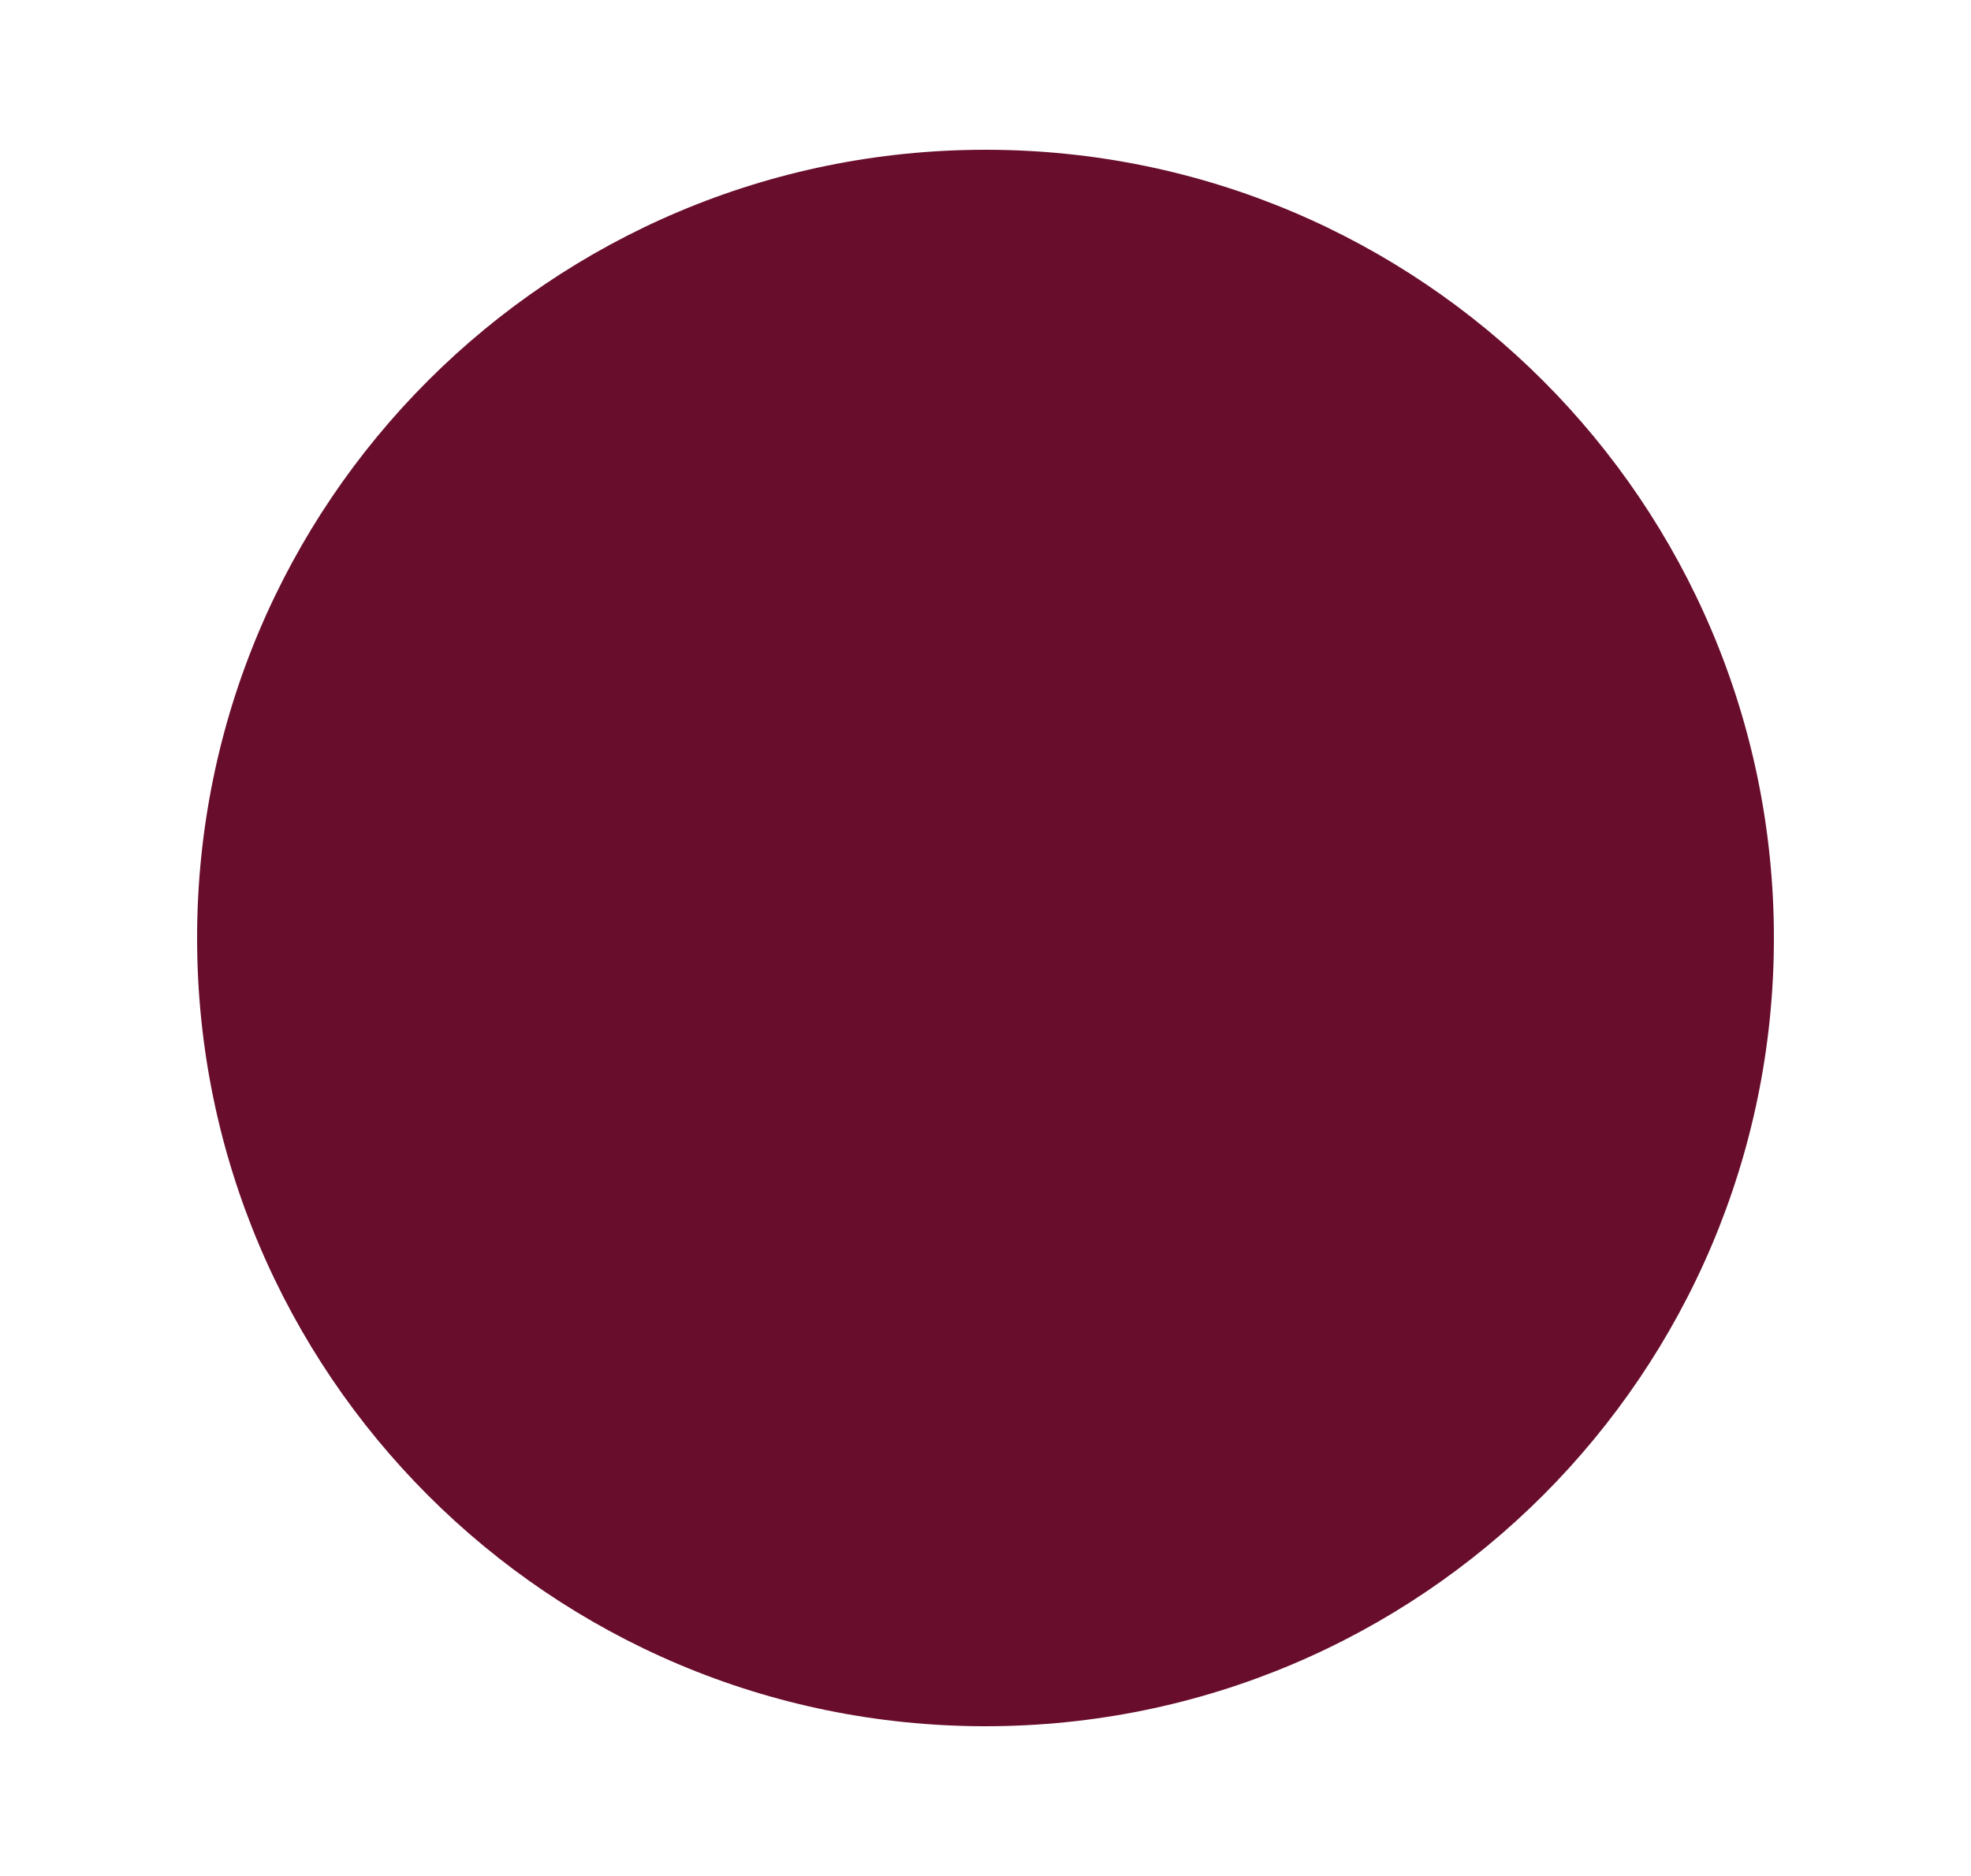
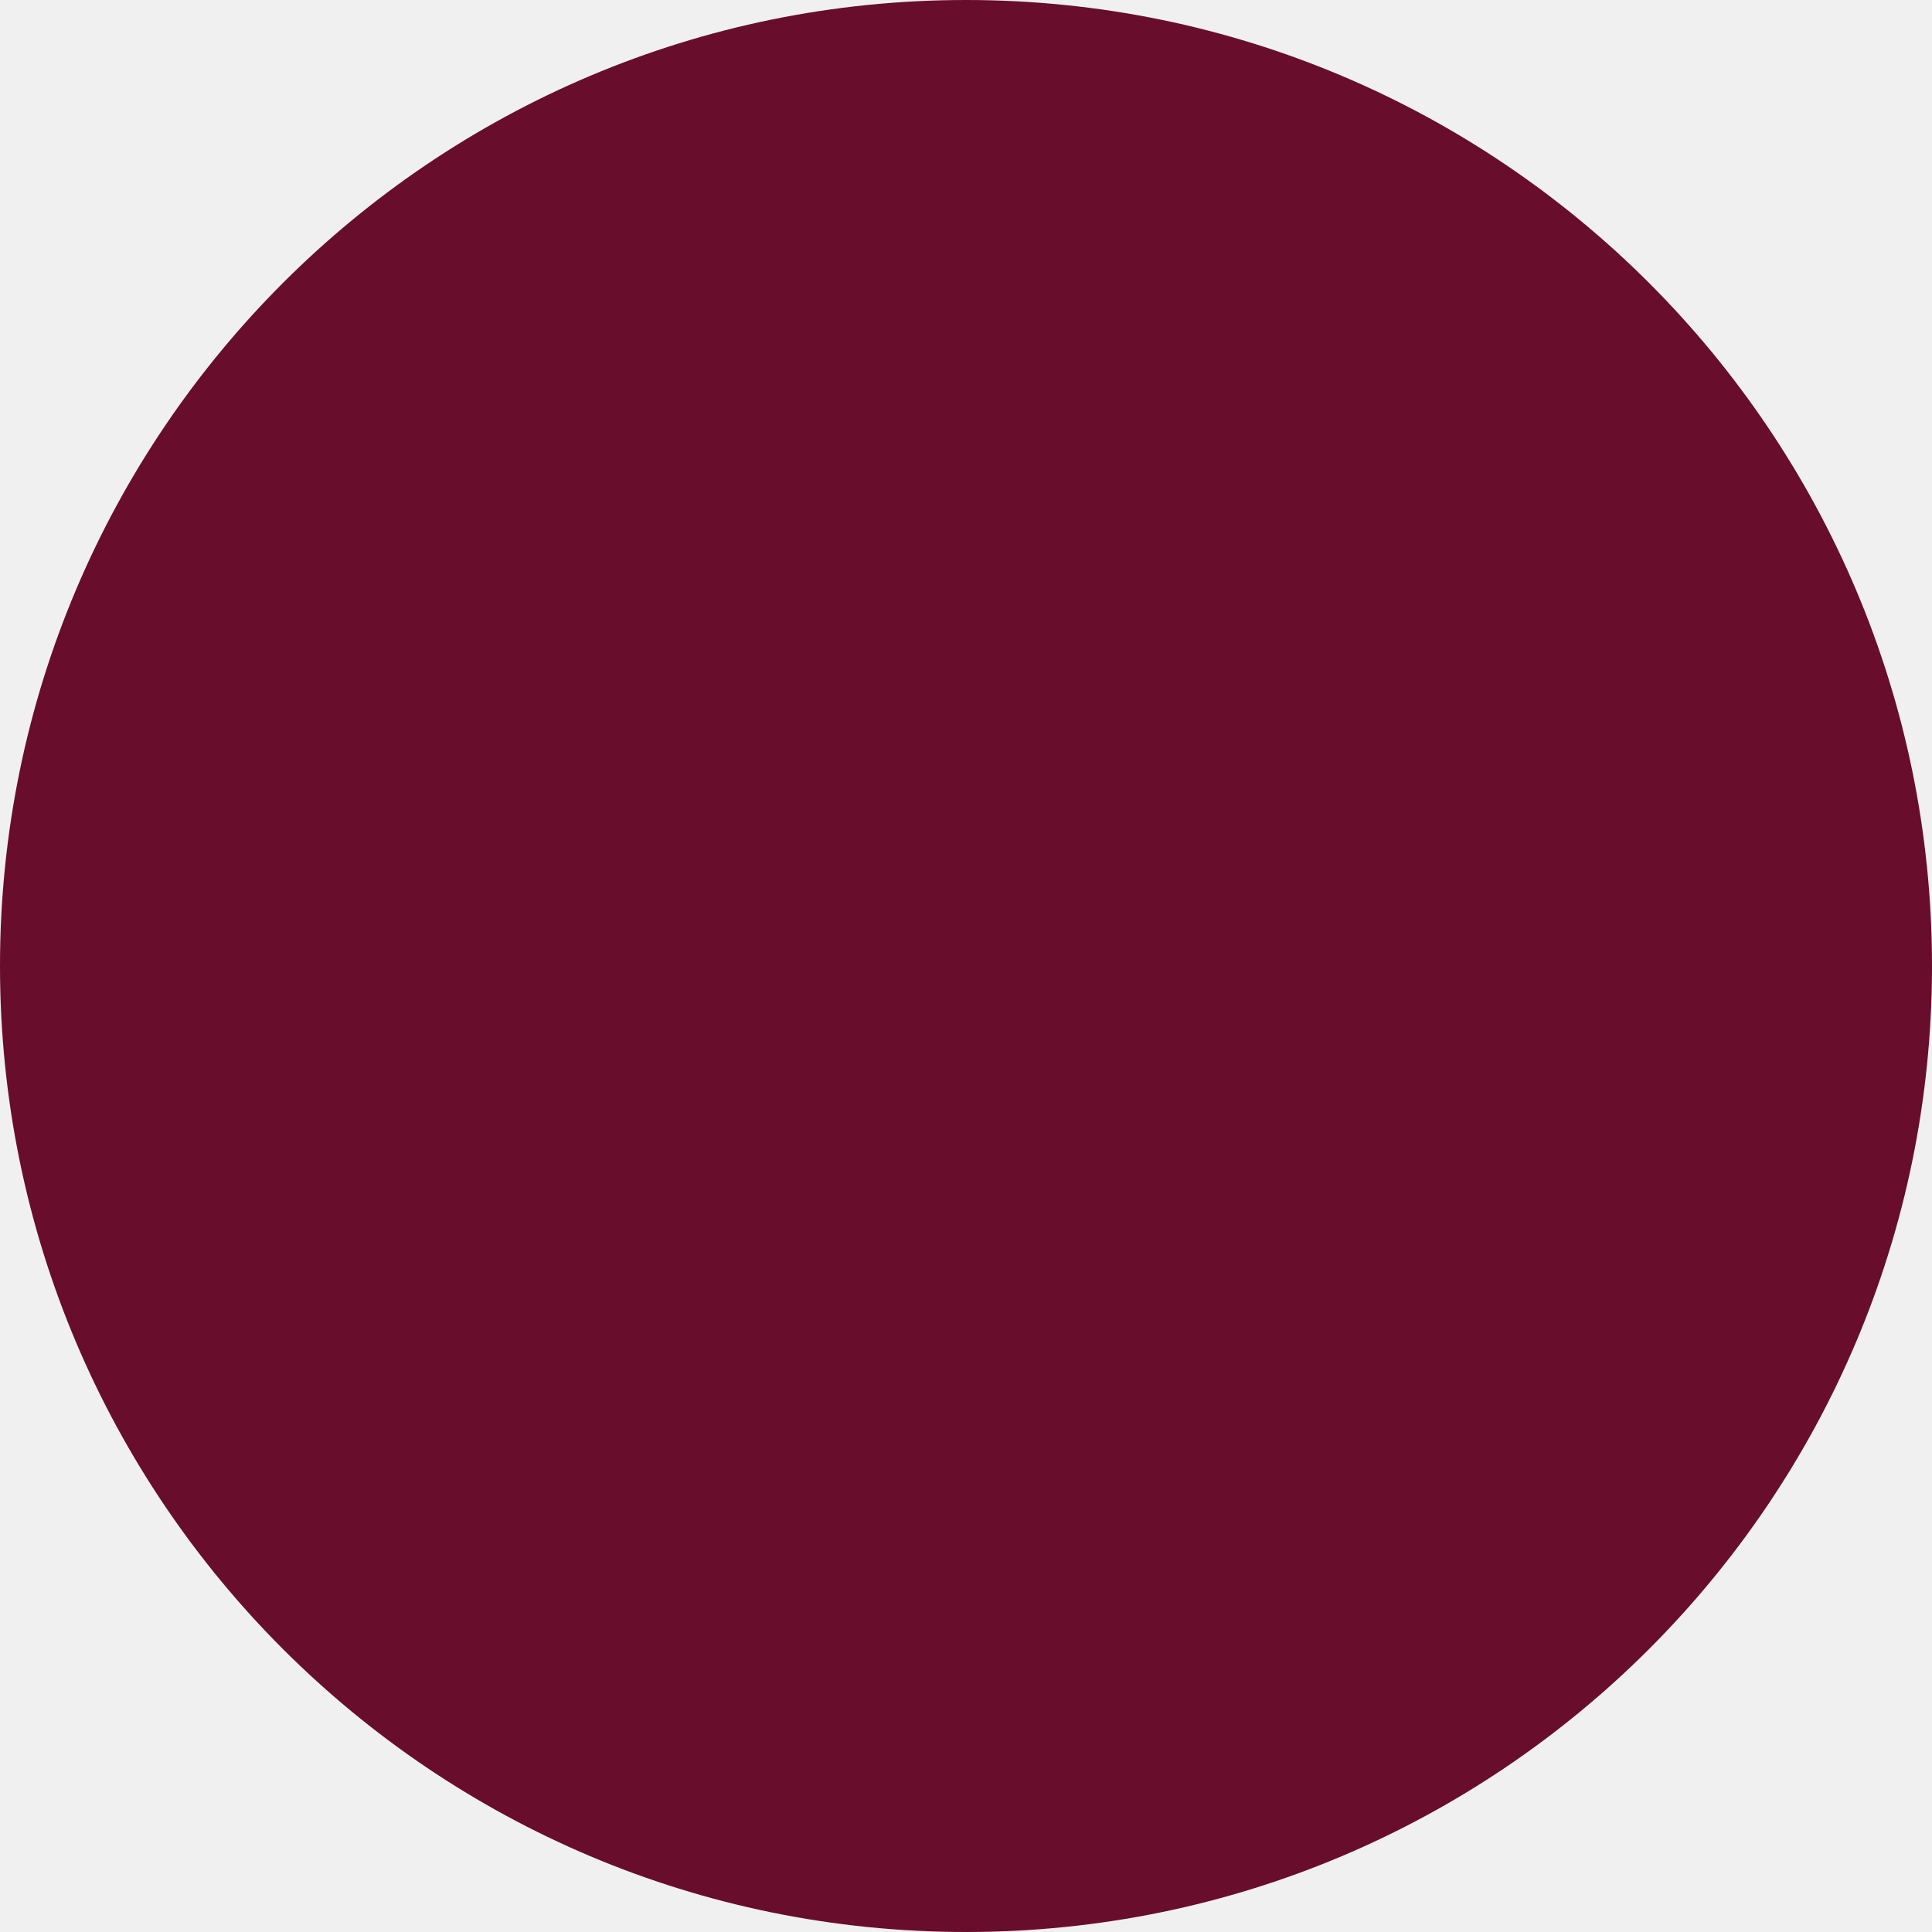
- <svg xmlns="http://www.w3.org/2000/svg" width="250" height="238" viewBox="0 0 250 238" fill="none">
+ <svg xmlns="http://www.w3.org/2000/svg" width="200" height="200" viewBox="0 0 200 200" fill="none">
  <g clip-path="url(#clip0)">
-     <rect width="250" height="238" fill="white" />
-     <path d="M125 19C69.772 19 25 63.772 25 119C25 174.228 69.772 219 125 219V19Z" fill="#690D2D" />
-     <path d="M125 219C180.228 219 225 174.228 225 119C225 63.772 180.228 19 125 19V219Z" fill="#690D2D" />
+     <path d="M100 0C44.772 0 0 44.772 0 100C0 155.228 44.772 200 100 200V0Z" fill="#690D2D" />
+     <path d="M100 200C155.228 200 200 155.228 200 100C200 44.772 155.228 0 100 0V200Z" fill="#690D2D" />
  </g>
  <defs>
    <clipPath id="clip0">
-       <rect width="250" height="238" fill="white" />
+       <rect width="200" height="200" fill="white" />
    </clipPath>
  </defs>
</svg>
